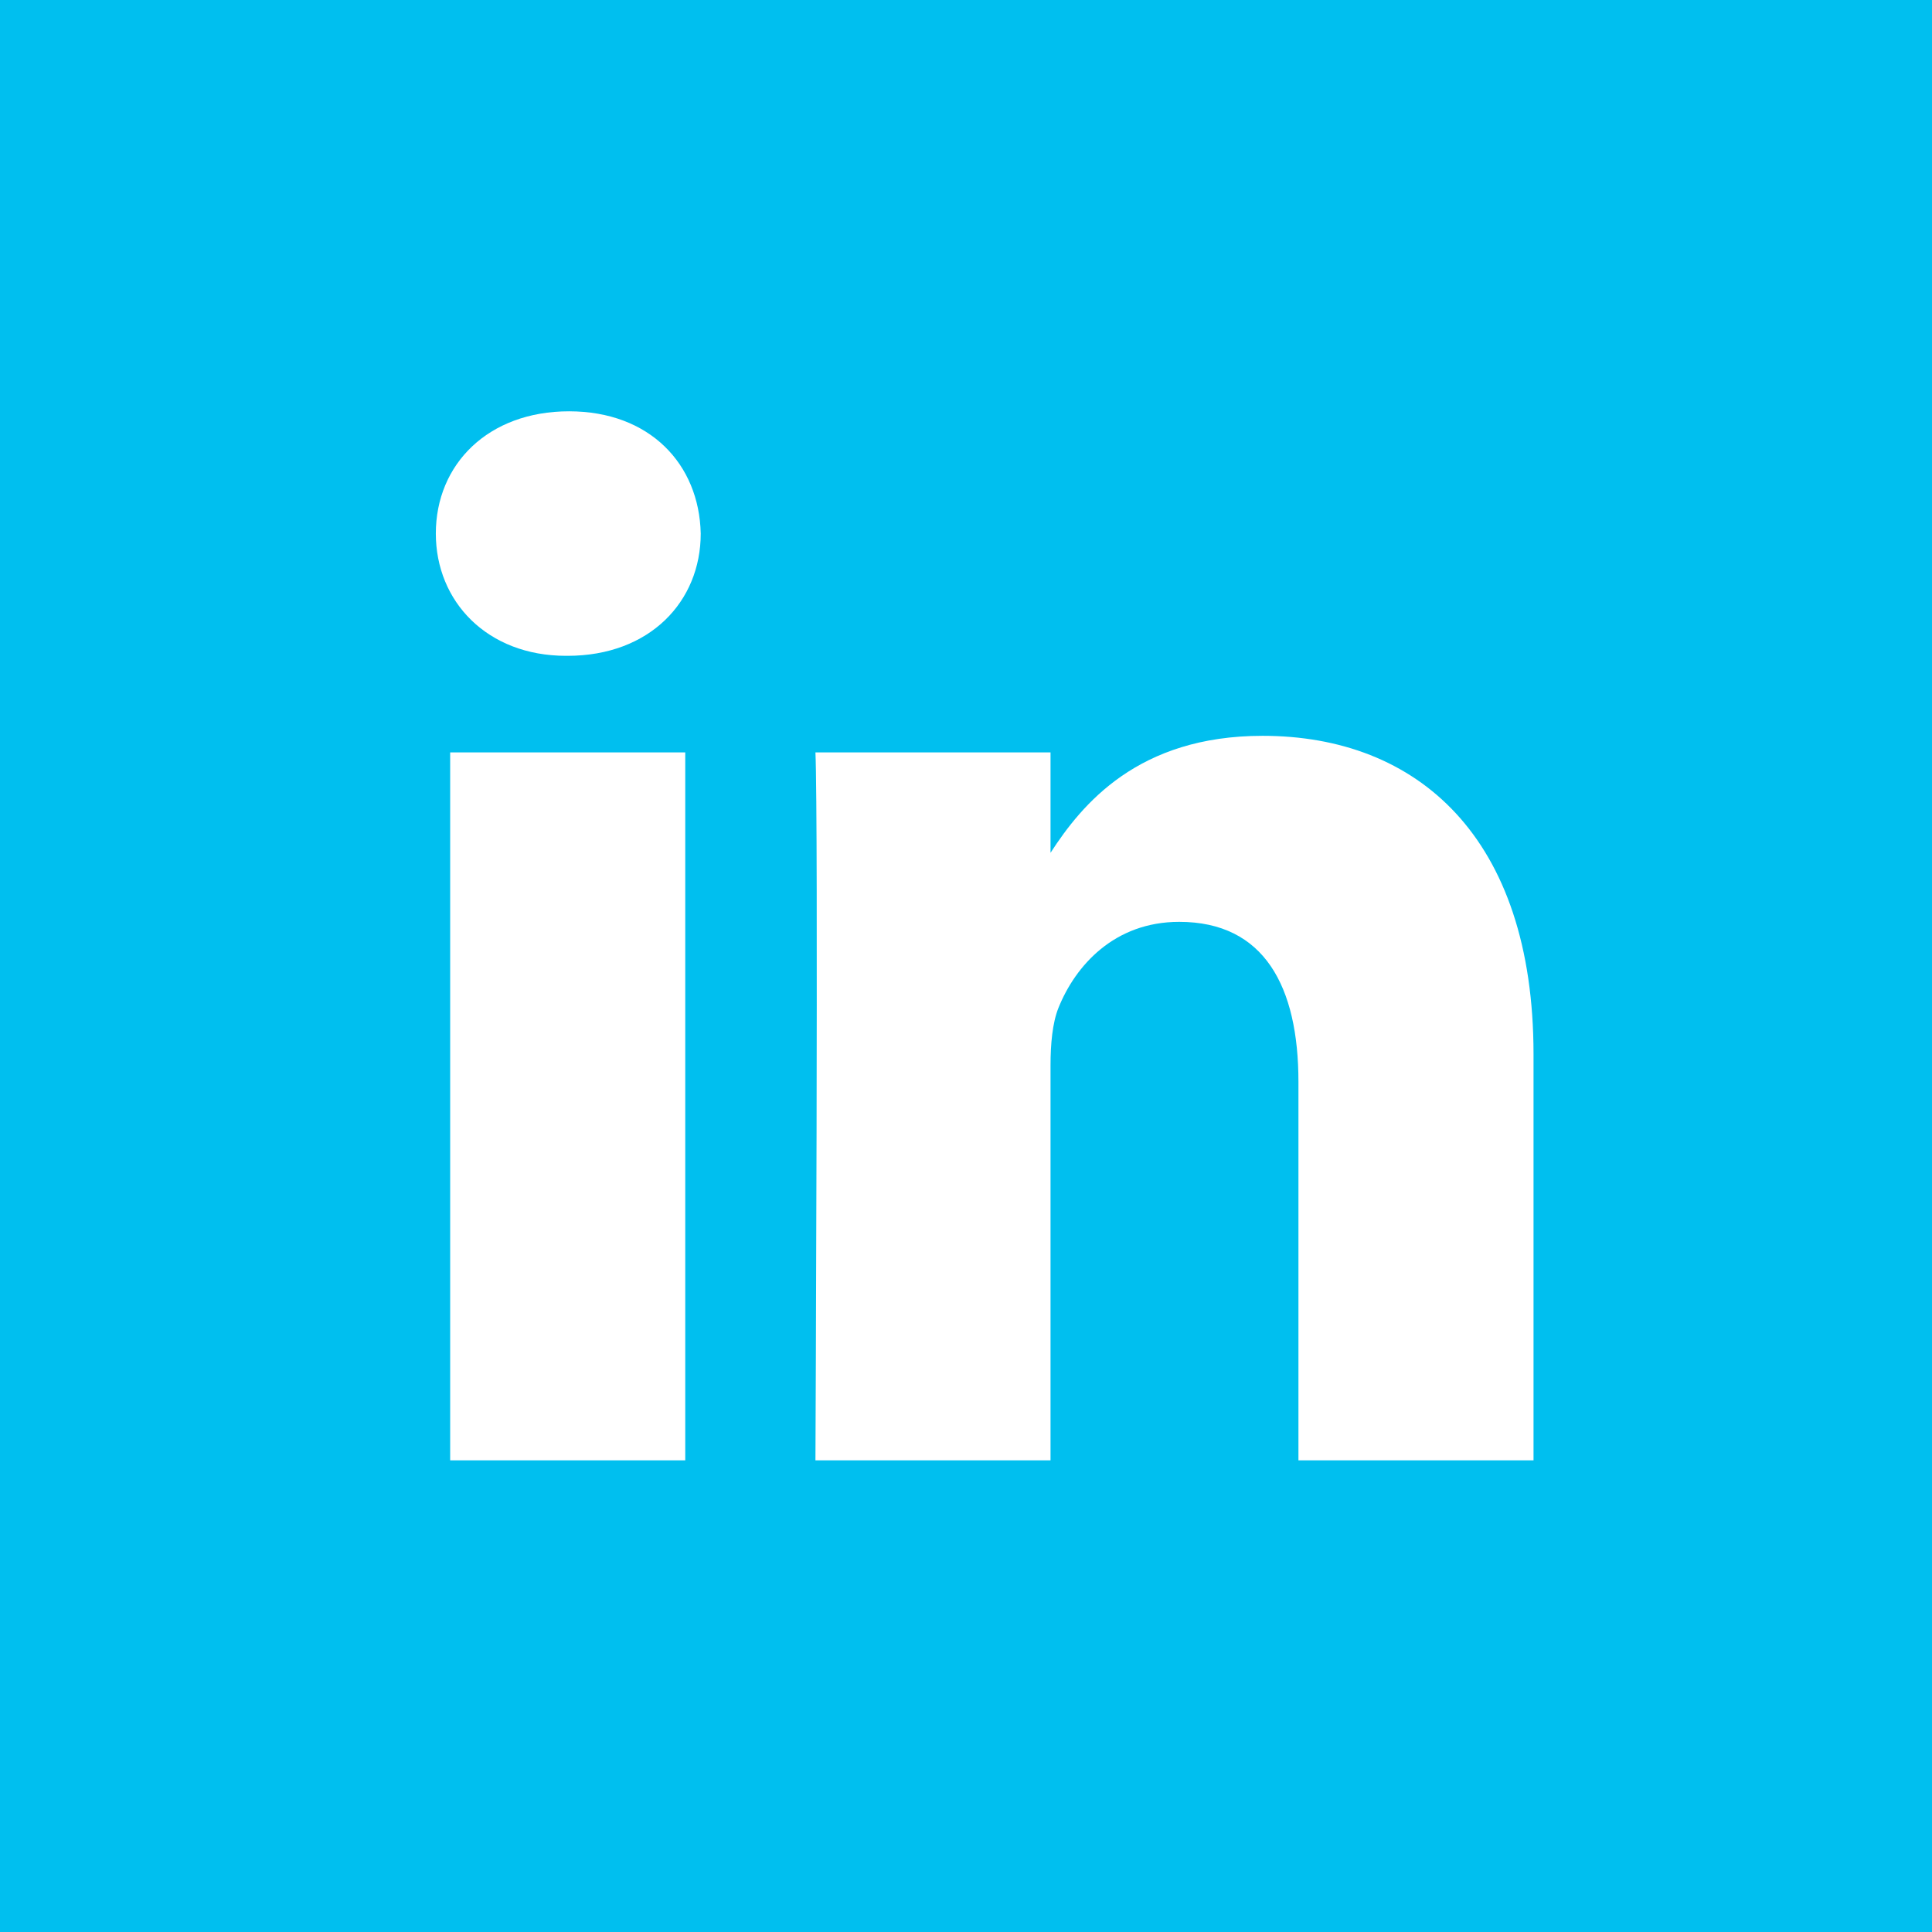
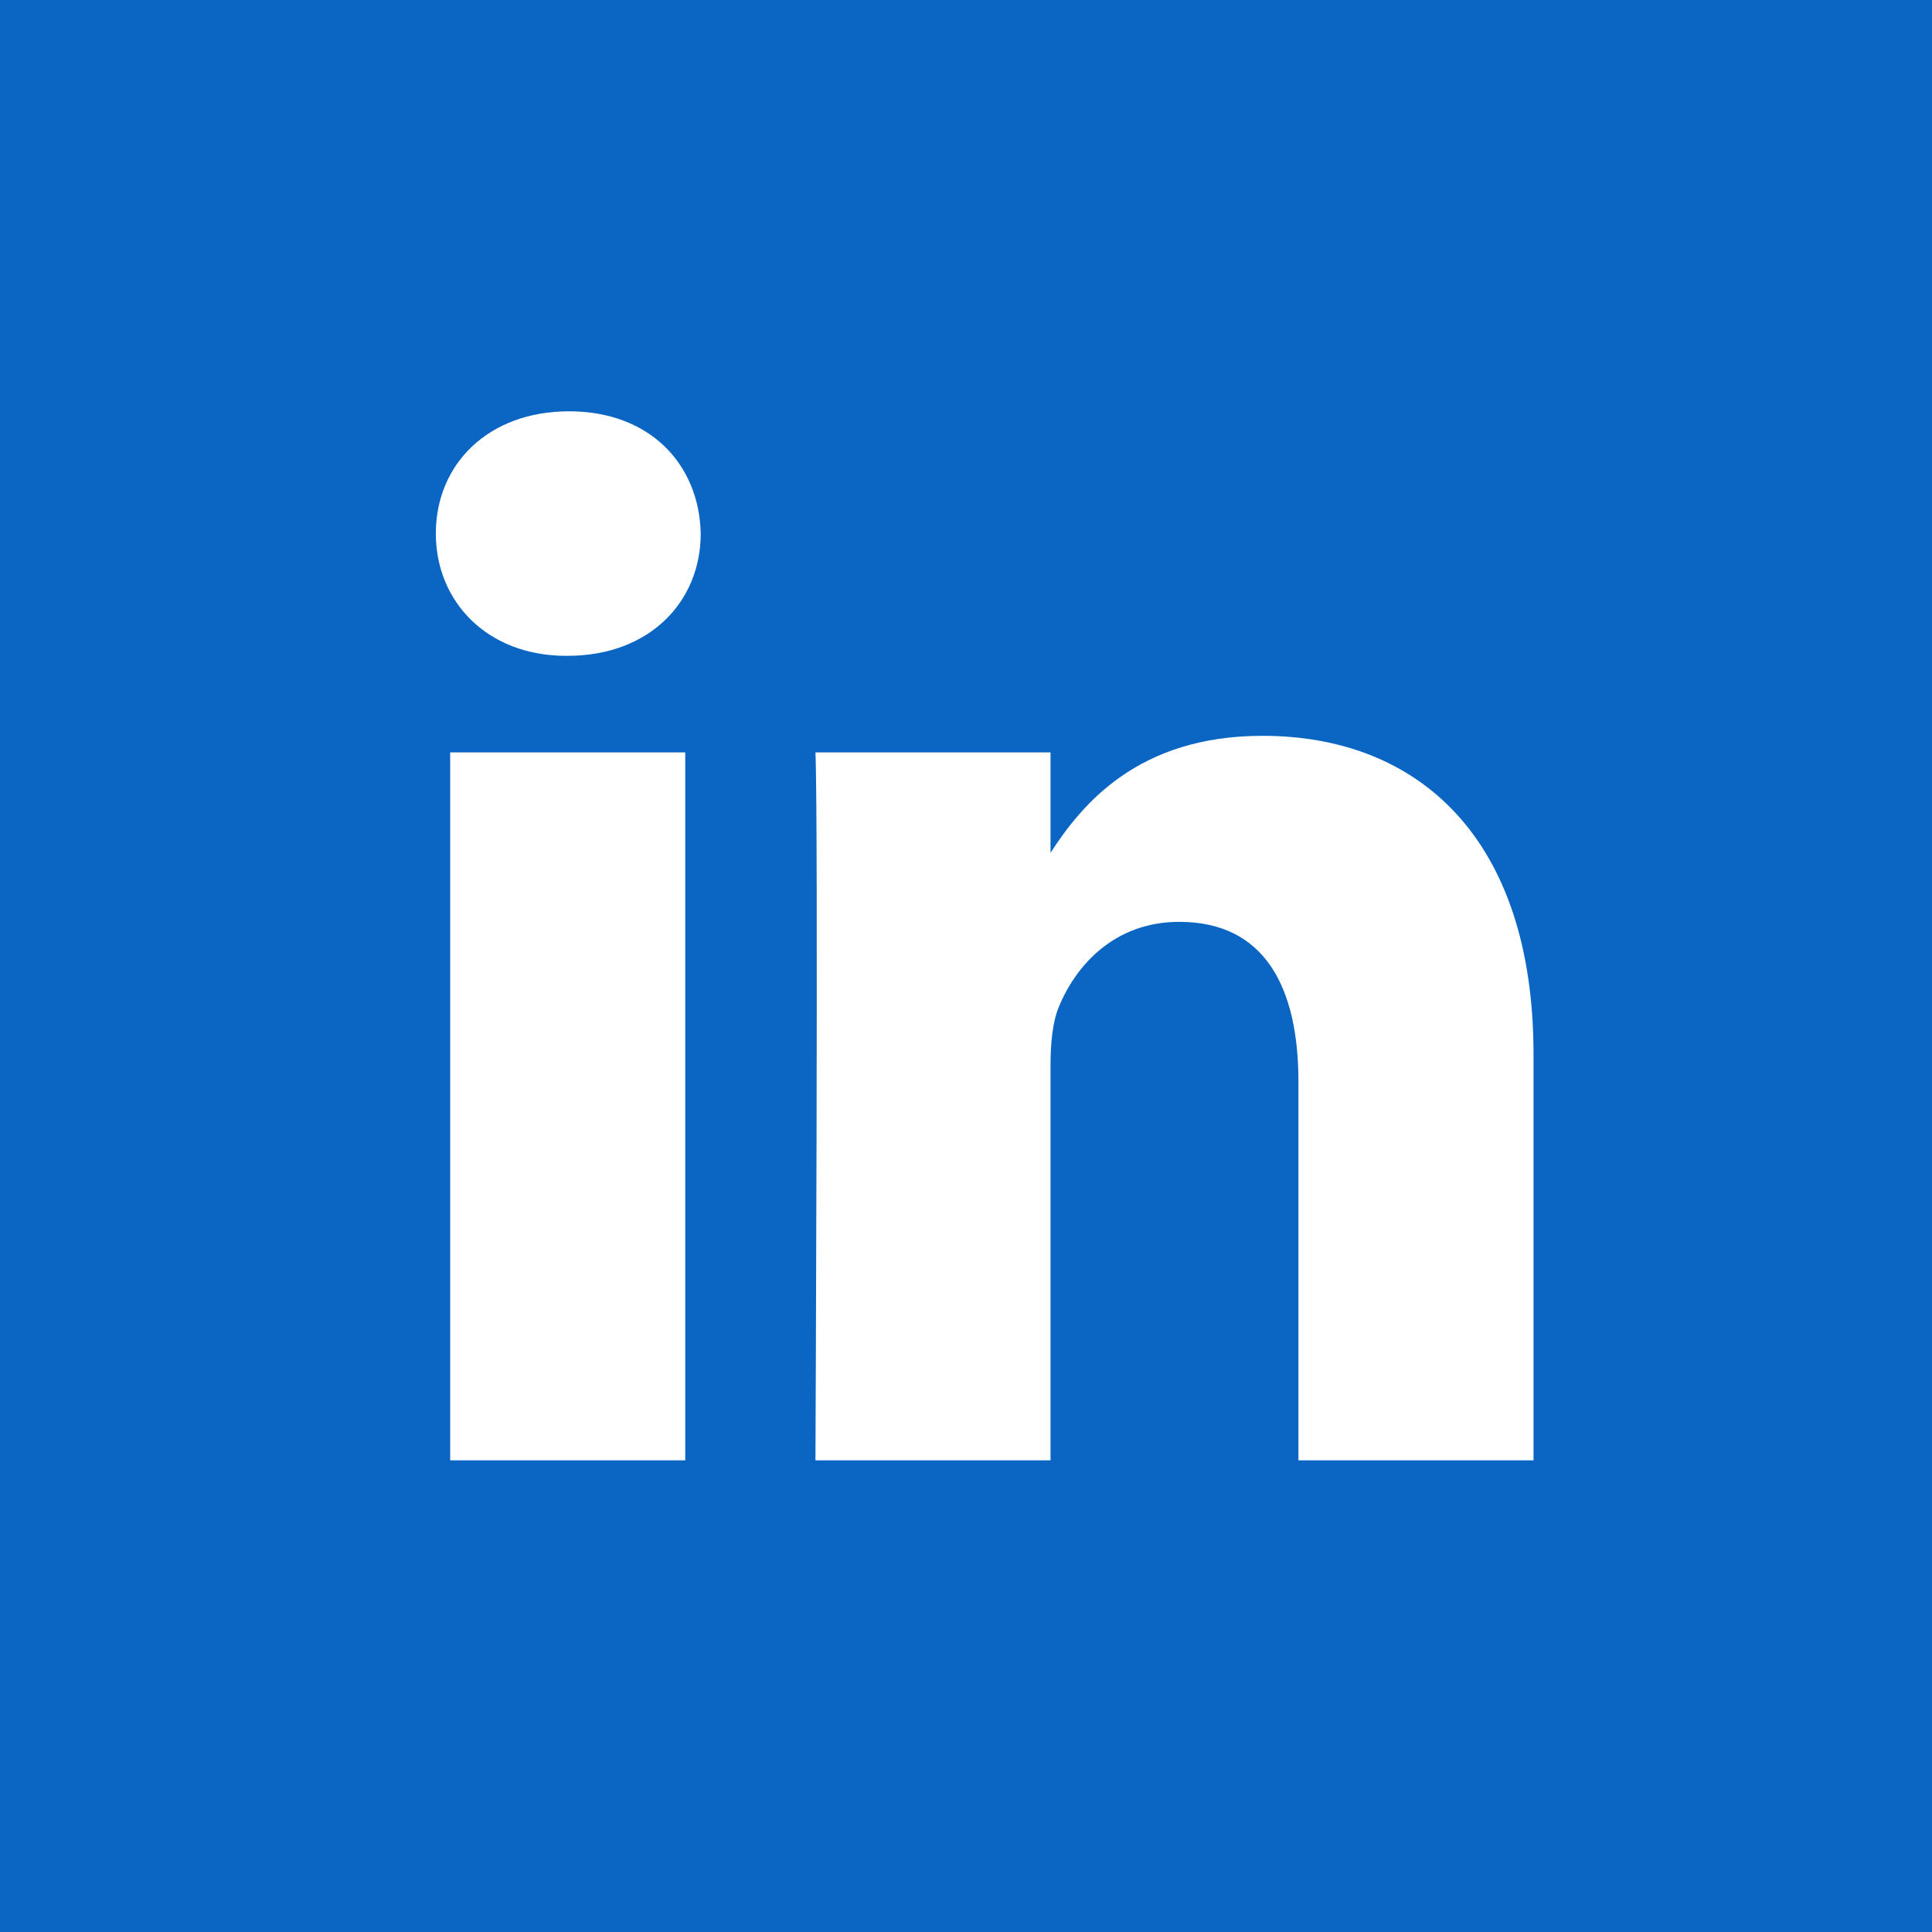
<svg xmlns="http://www.w3.org/2000/svg" version="1.1" id="Layer_1" x="0px" y="0px" viewBox="0 0 512 512" style="enable-background:new 0 0 512 512;" xml:space="preserve">
  <style type="text/css">
- 	.st0{fill:#00BFEF;}
+ 	.st0{fill:#0A66C2;}
</style>
  <path class="st0" d="M506-28H17.2C-5.6-28-24-9.9-24,12.4v480c0,22.5,18.4,40.5,41.2,40.5h488.7c22.8,0,41.2-18.1,41.2-40.4V12.4  C547.1-9.9,528.7-28,506-28z M181.6,387h-62.3V199.4h62.3V387z M150.4,173.8H150c-20.9,0-34.5-14.4-34.5-32.4  c0-18.4,13.9-32.4,35.3-32.4s34.5,14,34.9,32.4C185.7,159.4,172.2,173.8,150.4,173.8z M406.4,387h-62.3V286.7  c0-25.2-9-42.4-31.6-42.4c-17.2,0-27.5,11.6-32,22.8c-1.6,4-2.1,9.6-2.1,15.2V387h-62.3c0,0,0.8-170,0-187.6h62.3V226  c8.3-12.8,23.1-31,56.2-31c41,0,71.8,26.8,71.8,84.4L406.4,387L406.4,387z" />
</svg>
